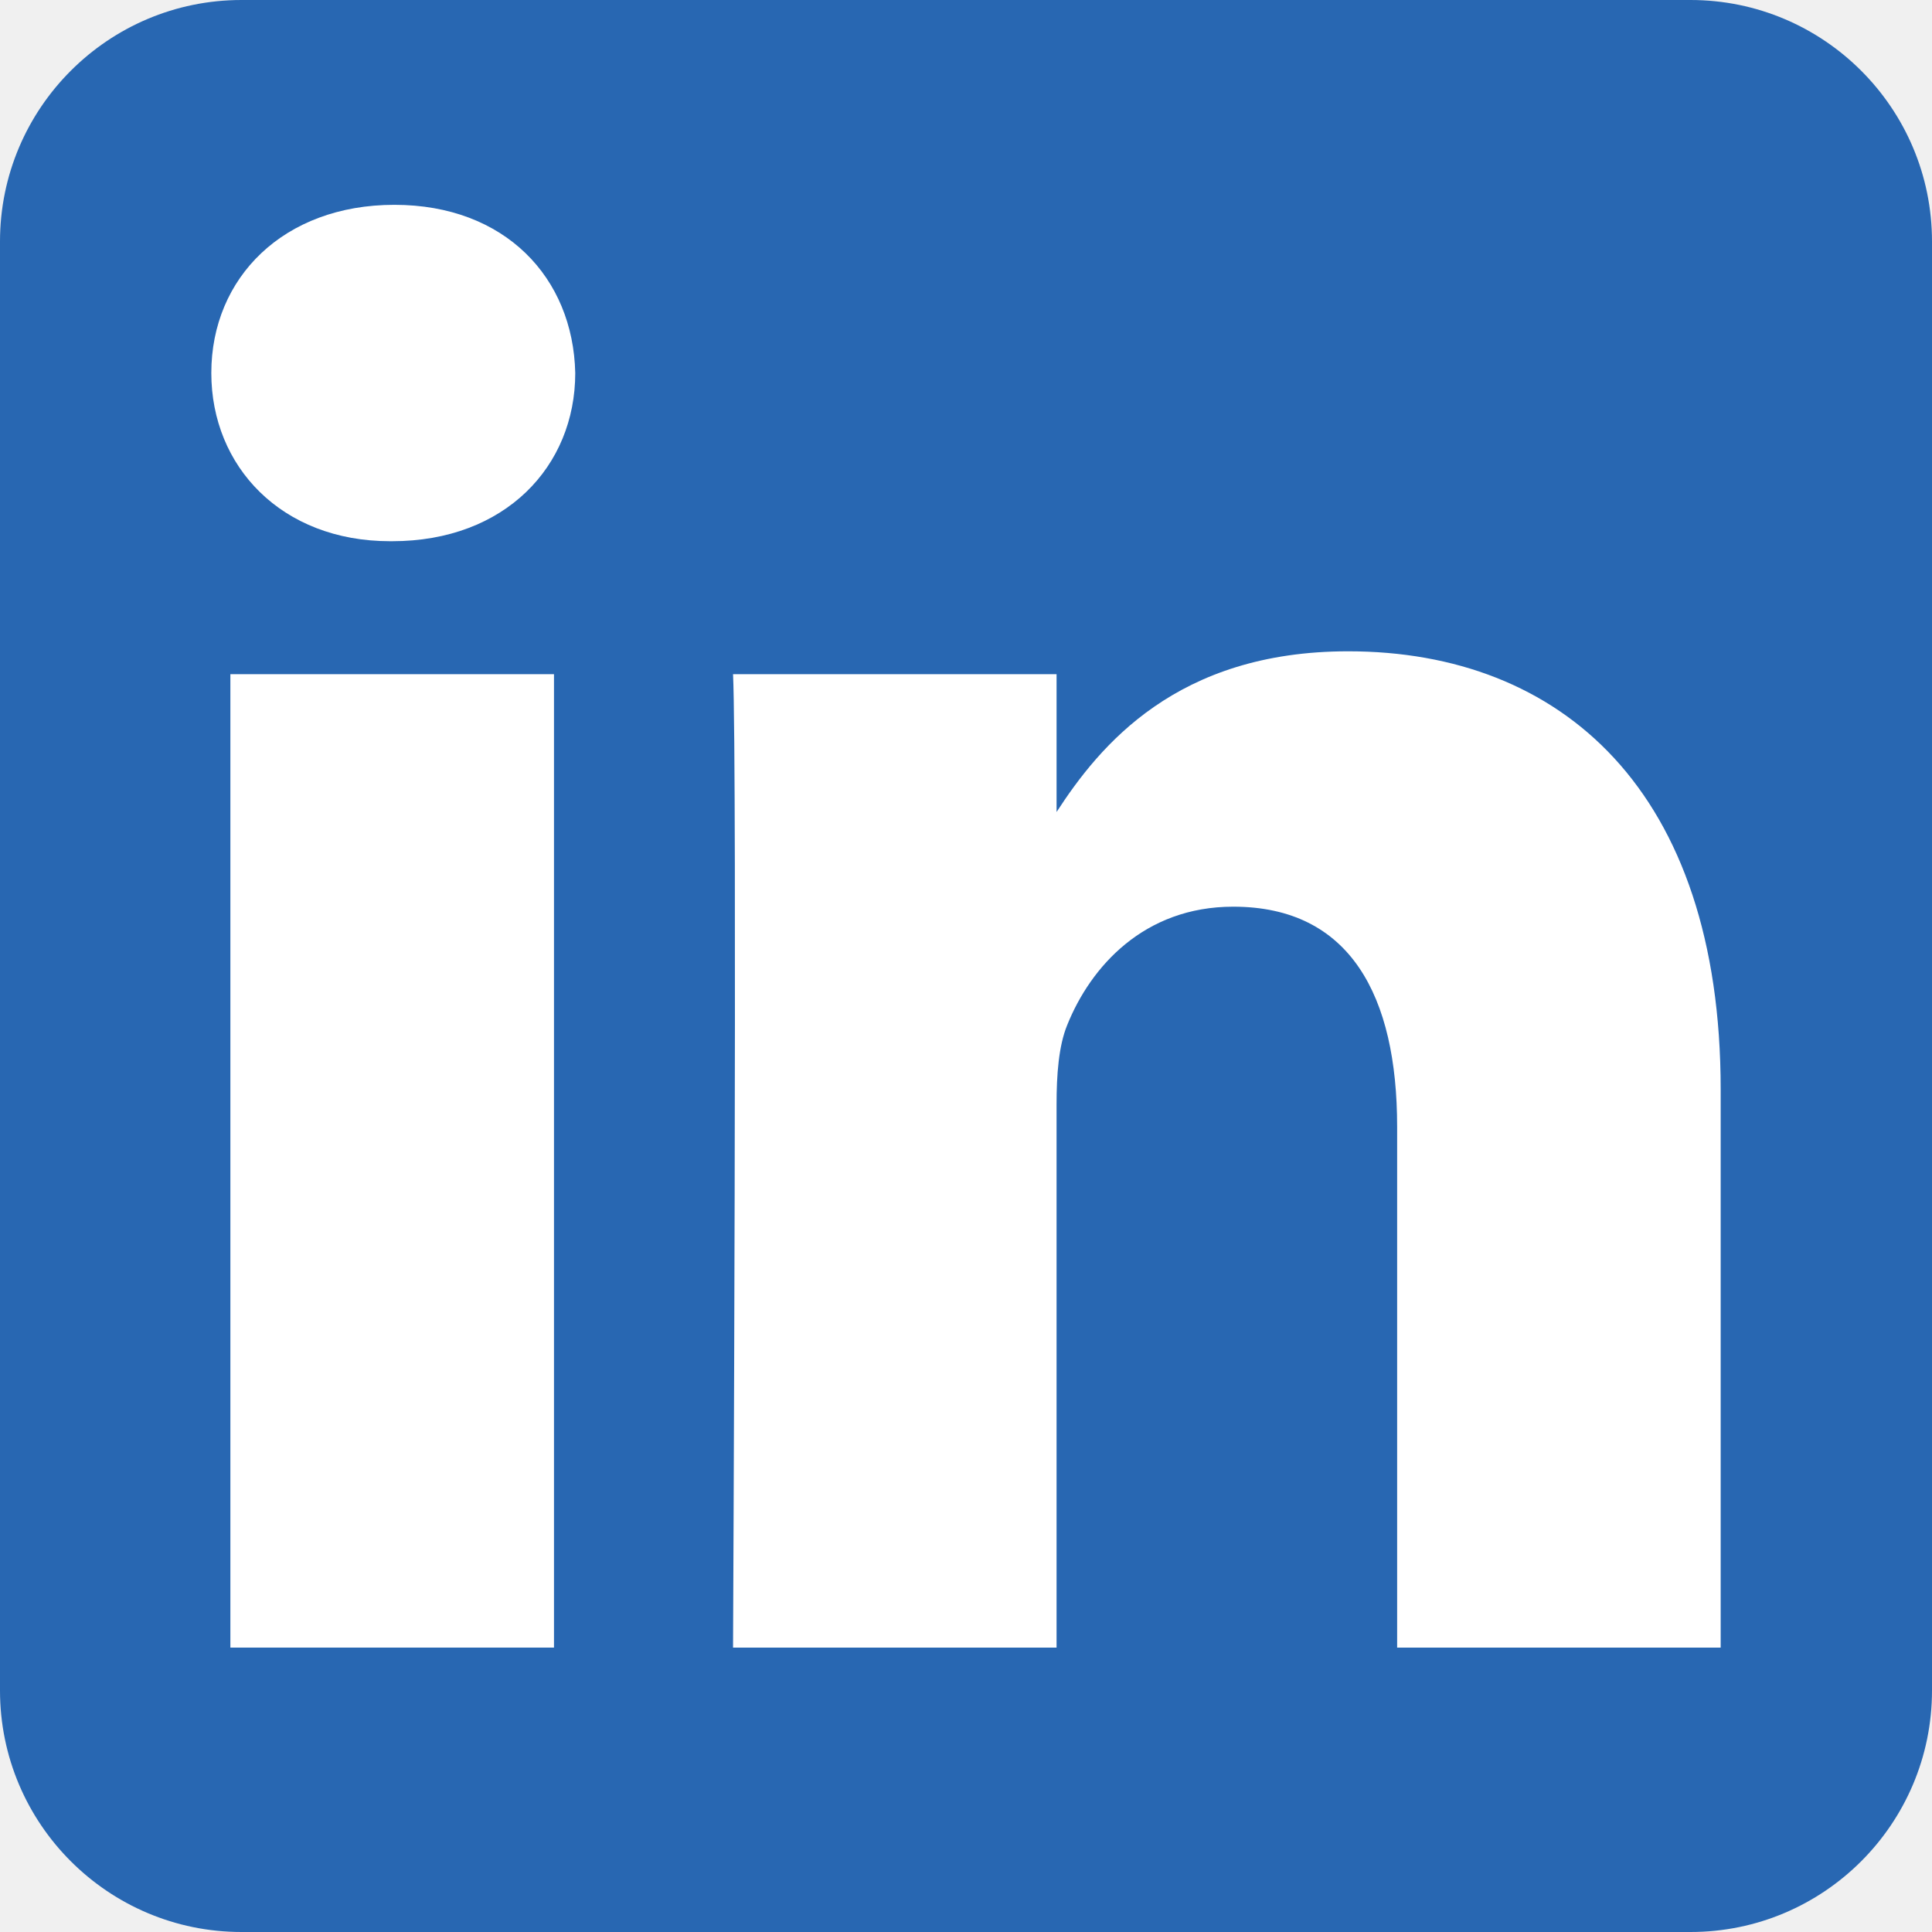
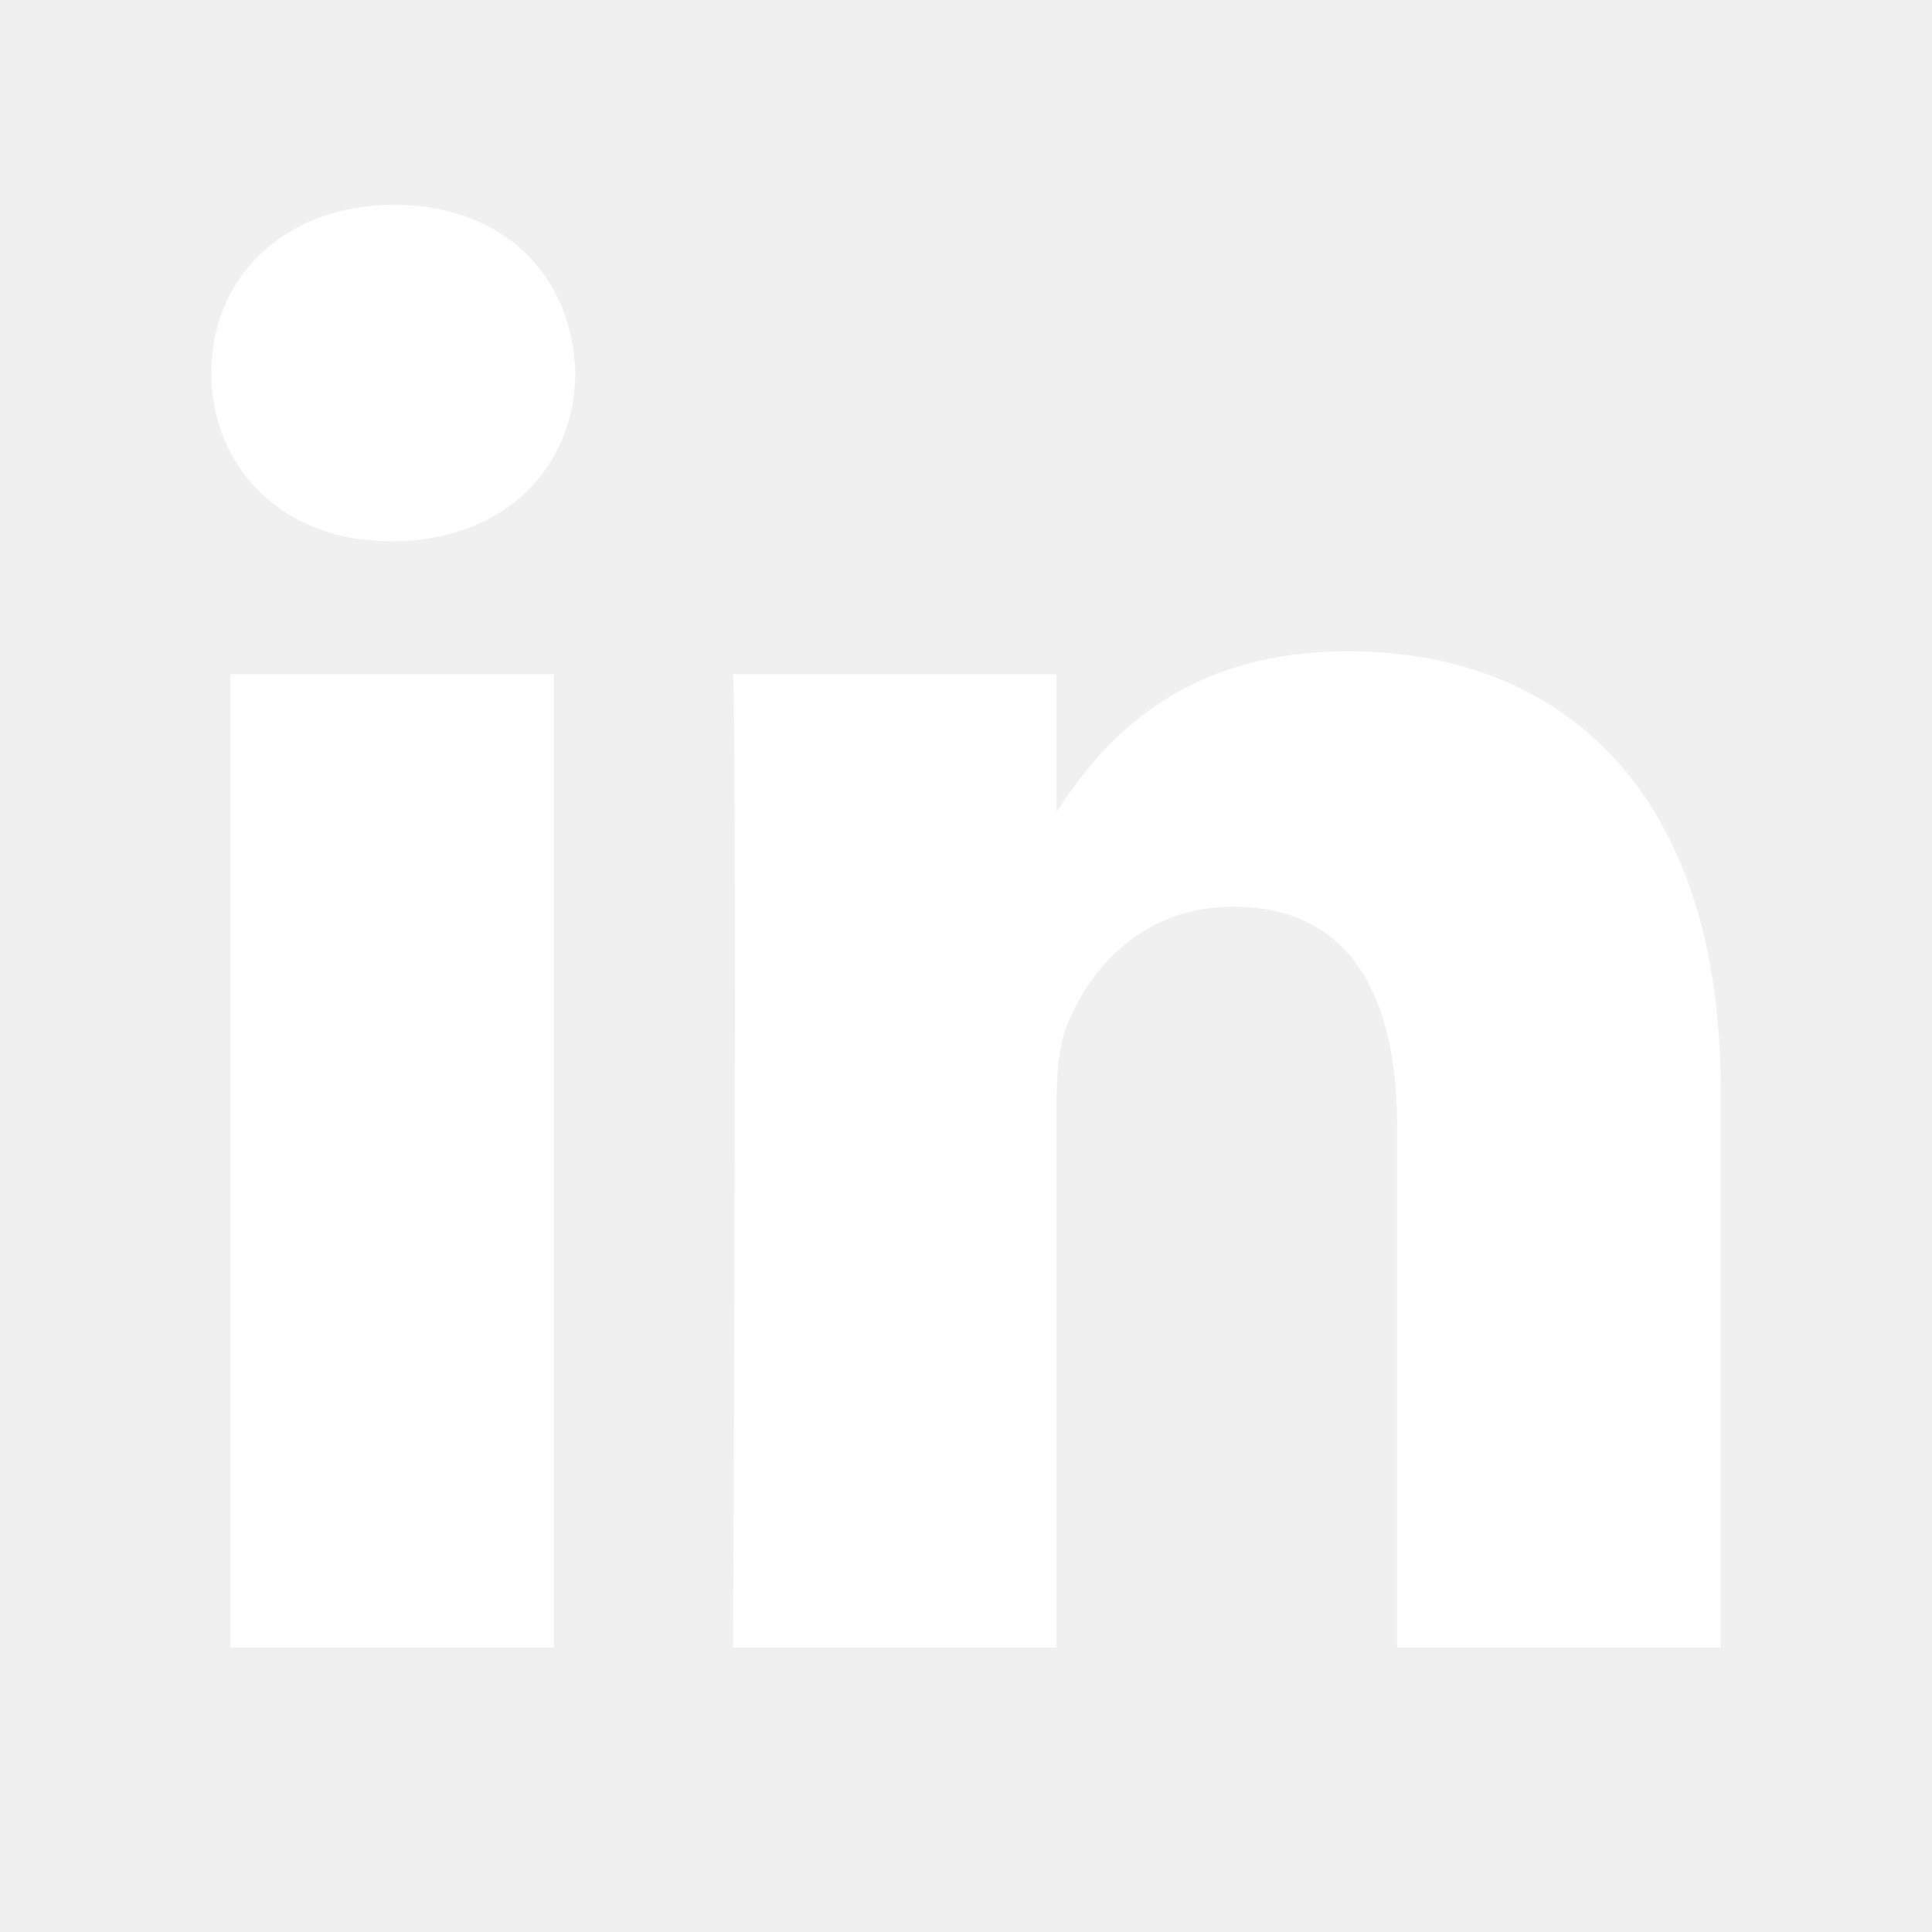
- <svg xmlns="http://www.w3.org/2000/svg" height="100%" style="fill-rule:evenodd;clip-rule:evenodd;stroke-linejoin:round;stroke-miterlimit:2;" version="1.1" viewBox="0 0 512 512" width="100%" xml:space="preserve">
-   <g id="g5891">
-     <path d="M512,64c0,-35.323 -28.677,-64 -64,-64l-384,0c-35.323,0 -64,28.677 -64,64l0,384c0,35.323 28.677,64 64,64l384,0c35.323,0 64,-28.677 64,-64l0,-384Z" id="background" style="fill:#2867b2;" />
-     <g id="shapes">
-       <rect height="257.962" id="rect11" style="fill:#fff;" width="85.76" x="61.053" y="178.667" />
-       <path d="M104.512,54.28c-29.341,0 -48.512,19.29 -48.512,44.573c0,24.752 18.588,44.574 47.377,44.574l0.554,0c29.903,0 48.516,-19.822 48.516,-44.574c-0.555,-25.283 -18.611,-44.573 -47.935,-44.573Z" id="path13-0" style="fill:#fff;fill-rule:nonzero;" />
-       <path d="M357.278,172.601c-45.49,0 -65.866,25.017 -77.276,42.589l0,-36.523l-85.738,0c1.137,24.197 0,257.961 0,257.961l85.737,0l0,-144.064c0,-7.711 0.554,-15.42 2.827,-20.931c6.188,-15.4 20.305,-31.352 43.993,-31.352c31.012,0 43.436,23.664 43.436,58.327l0,138.02l85.741,0l0,-147.93c0,-79.237 -42.305,-116.097 -98.72,-116.097Z" id="path15" style="fill:#fff;fill-rule:nonzero;" />
-     </g>
-   </g>
+ <svg xmlns="http://www.w3.org/2000/svg" viewBox="0 0 512 512" width="100%" height="100%">
+   <rect fill="#ffffff" height="257.962" width="85.76" x="61.053" y="178.667" />
+   <path fill="#ffffff" fill-rule="nonzero" d="M104.512,54.28c-29.341,0 -48.512,19.29 -48.512,44.573c0,24.752 18.588,44.574 47.377,44.574l0.554,0c29.903,0 48.516,-19.822 48.516,-44.574c-0.555,-25.283 -18.611,-44.573 -47.935,-44.573Z" />
+   <path fill="#ffffff" fill-rule="nonzero" d="M357.278,172.601c-45.49,0 -65.866,25.017 -77.276,42.589l0,-36.523l-85.738,0c1.137,24.197 0,257.961 0,257.961l85.737,0l0,-144.064c0,-7.711 0.554,-15.42 2.827,-20.931c6.188,-15.4 20.305,-31.352 43.993,-31.352c31.012,0 43.436,23.664 43.436,58.327l0,138.02l85.741,0l0,-147.93c0,-79.237 -42.305,-116.097 -98.72,-116.097Z" />
</svg>
